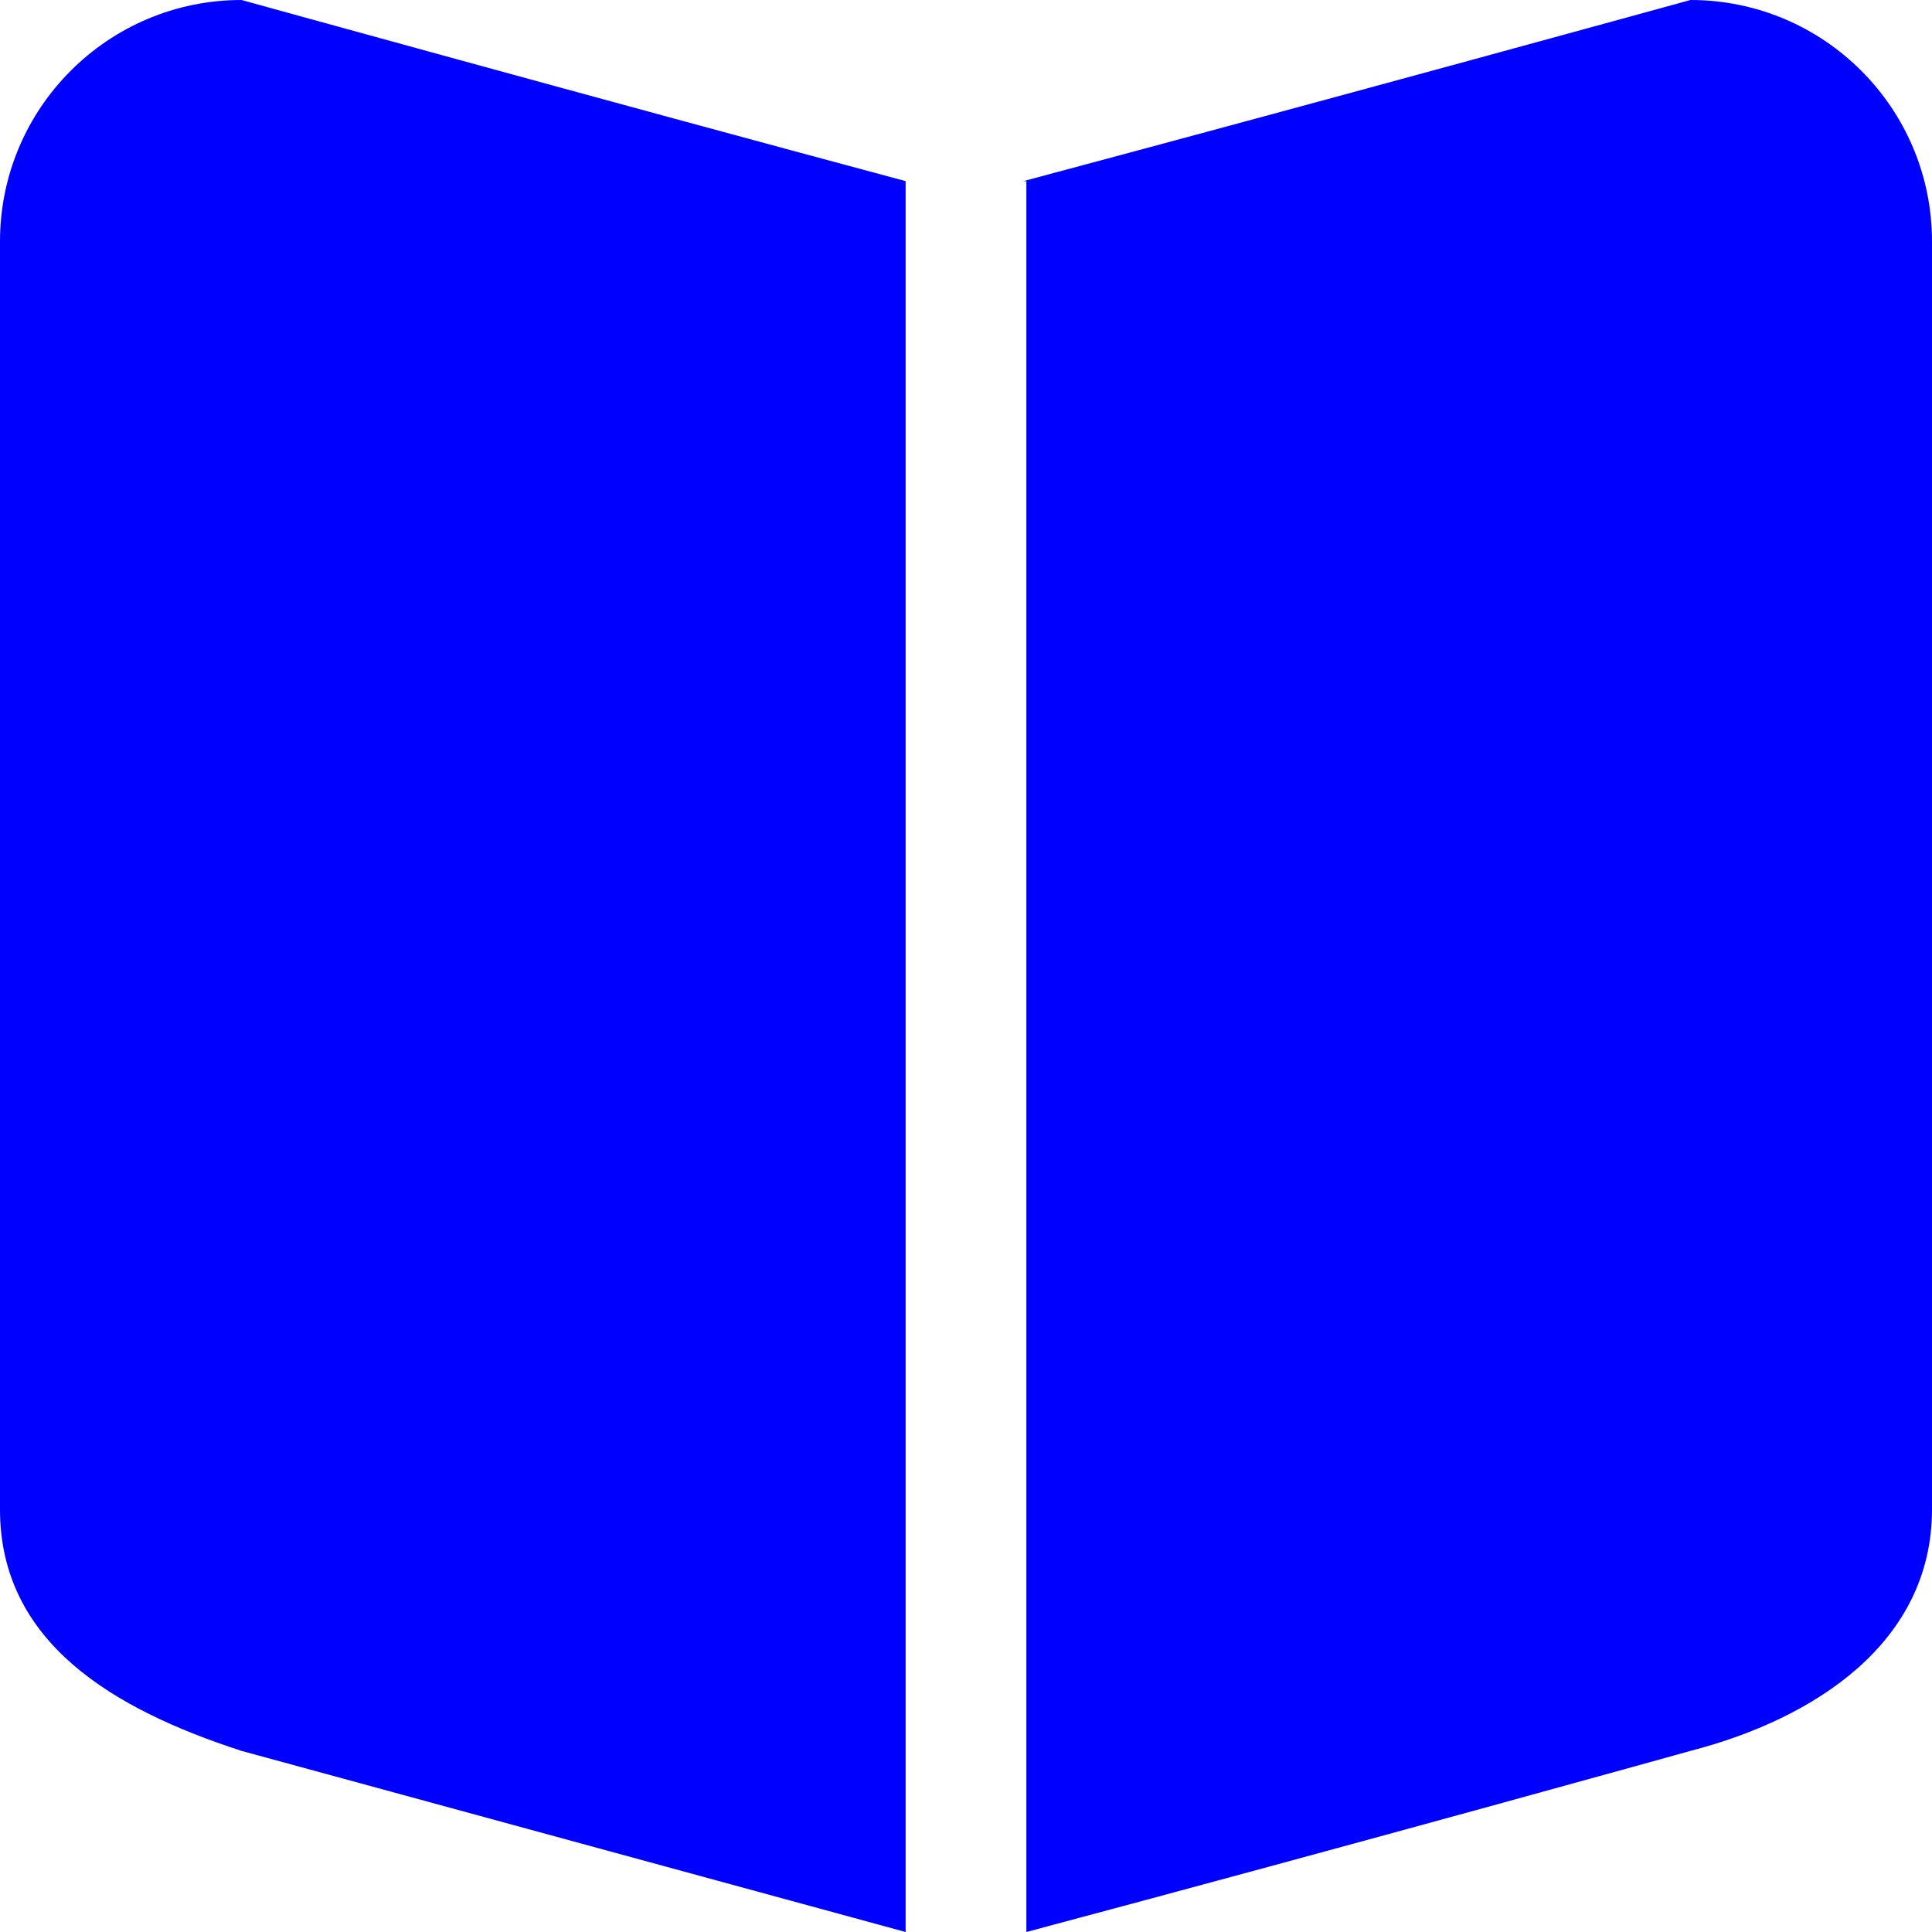
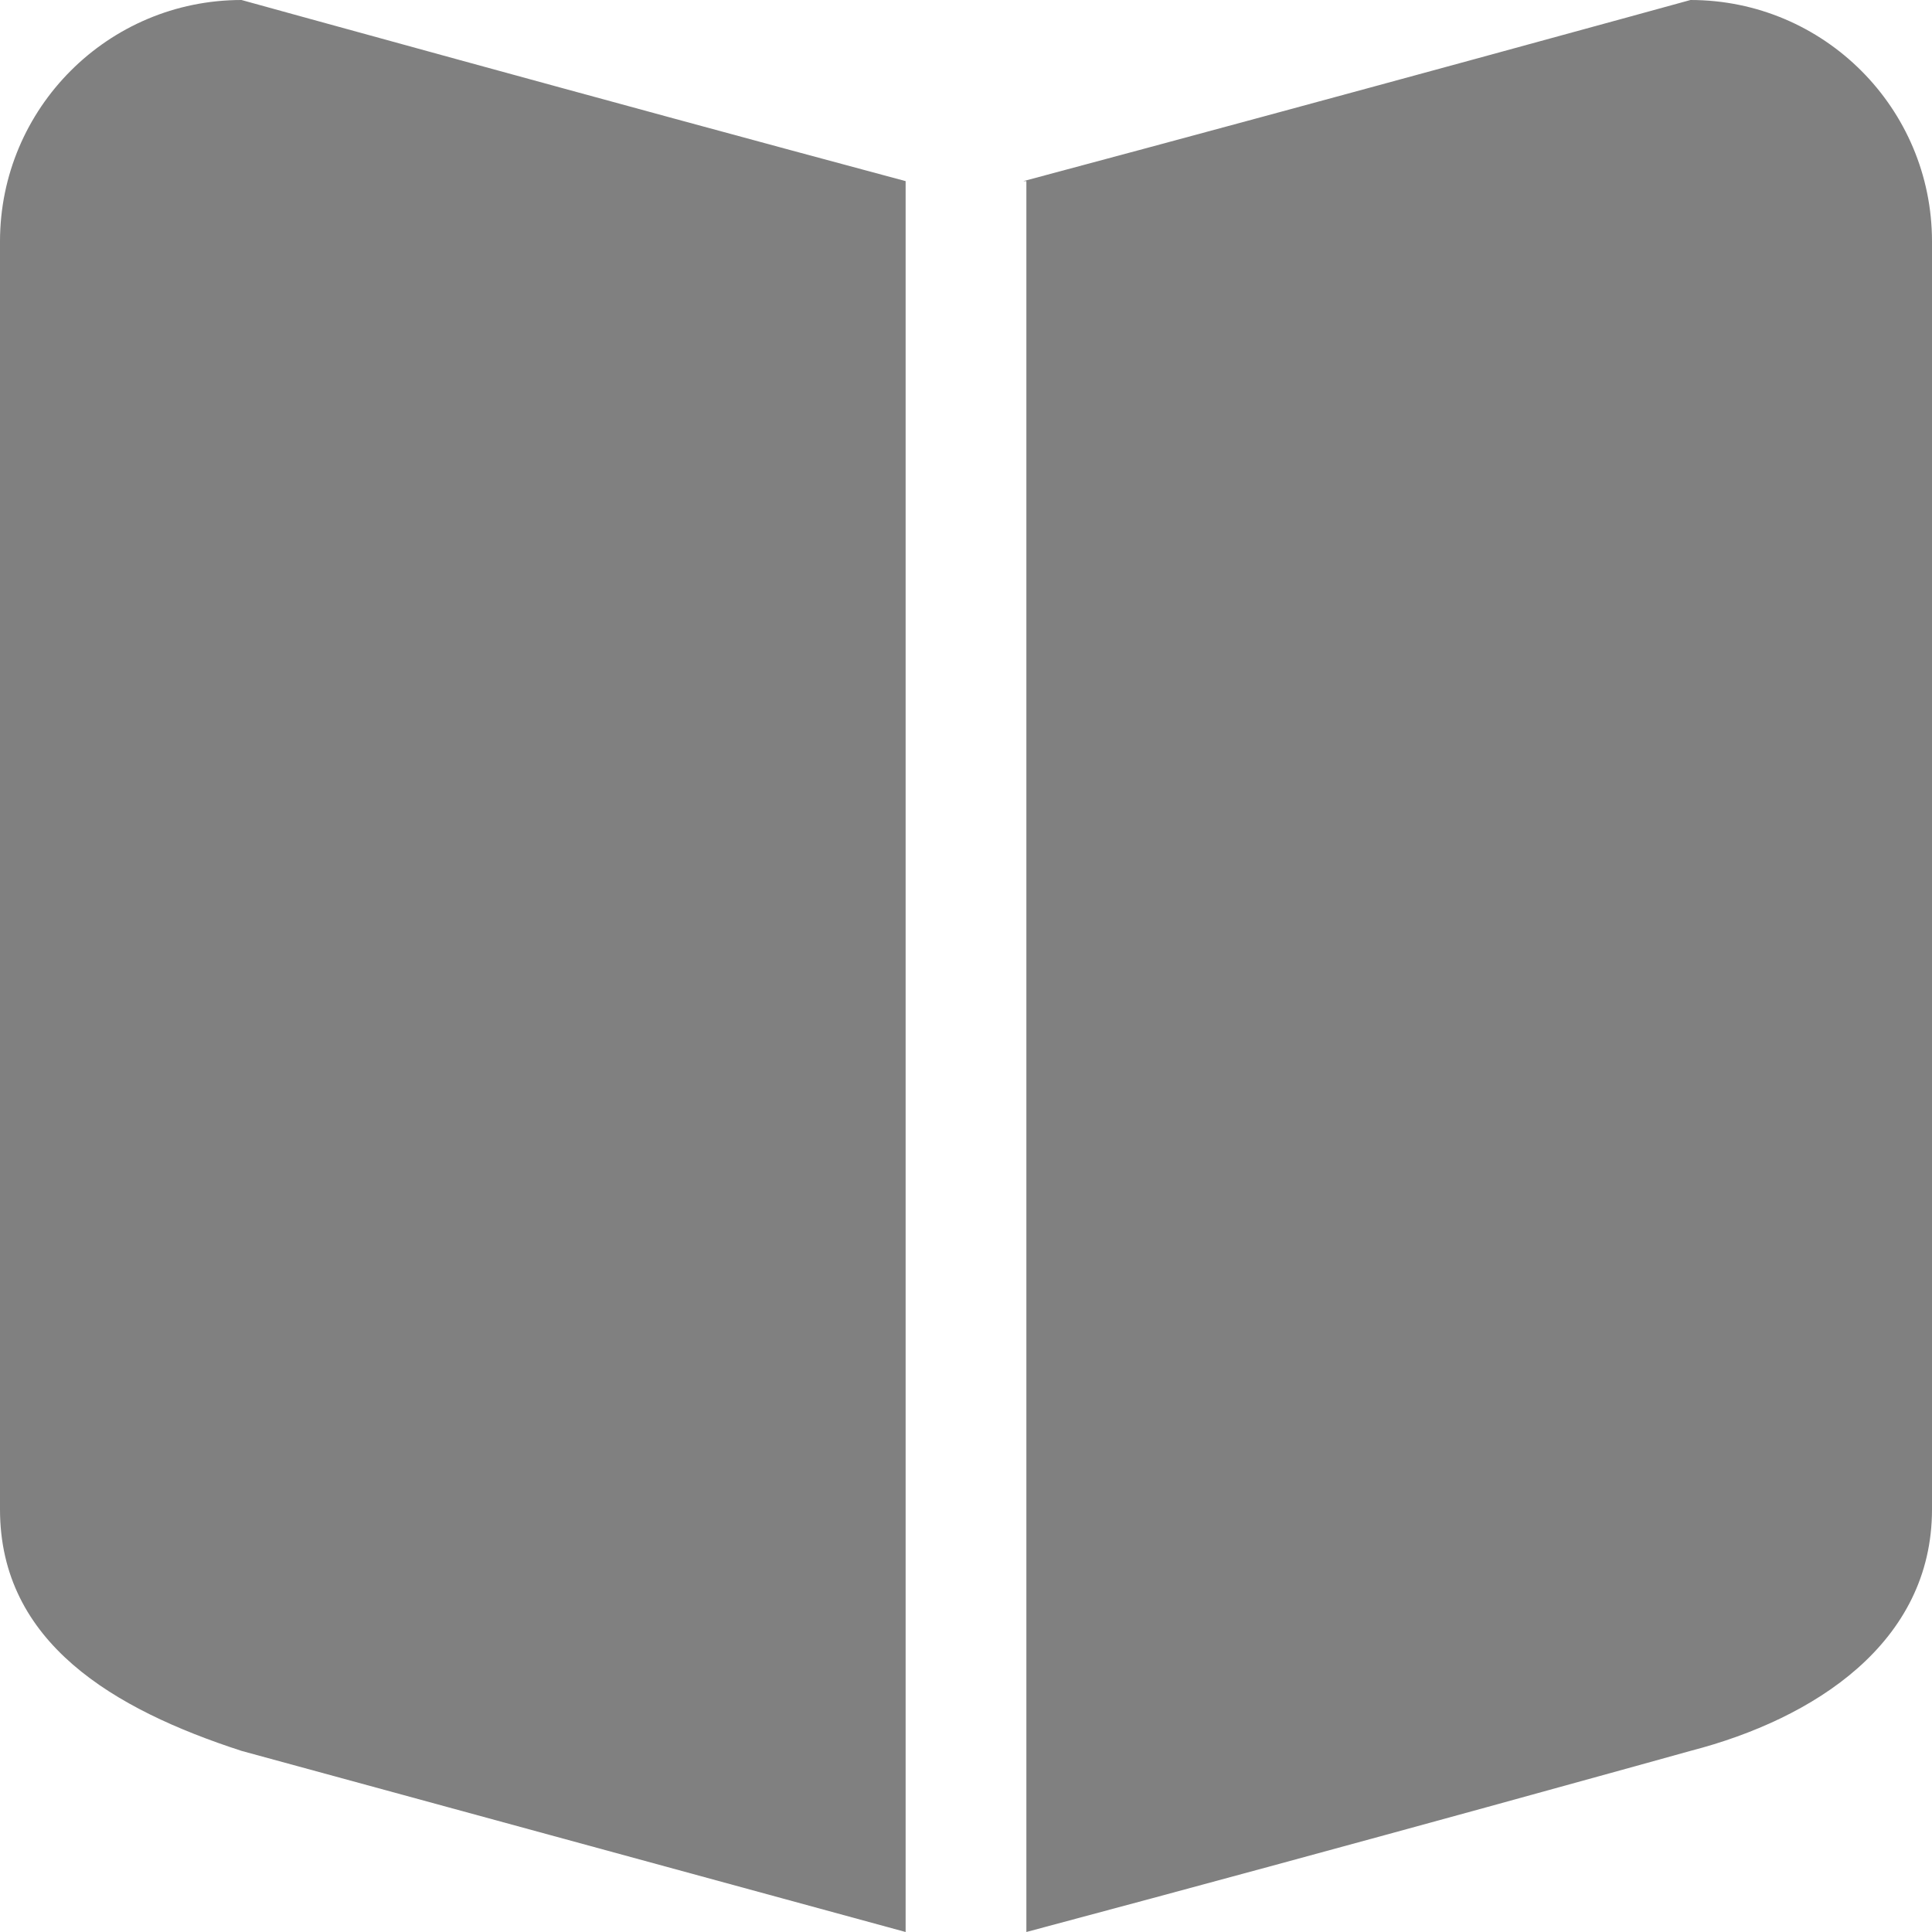
- <svg xmlns="http://www.w3.org/2000/svg" viewBox="0 0 32 32" version="1.1" fill="blue">
+ <svg xmlns="http://www.w3.org/2000/svg" viewBox="0 0 32 32" version="1.1" fill="gray">
  <g id="SVGRepo_bgCarrier" stroke-width="0" />
  <g id="SVGRepo_tracerCarrier" stroke-linecap="round" stroke-linejoin="round" />
  <g id="SVGRepo_iconCarrier">
    <defs> </defs>
    <g id="Page-1" stroke="none" stroke-width="1" fill="none" fill-rule="evenodd">
-       <g id="Icon-Set-Filled" transform="translate(-414, -101)" fill="blue">
+       <g id="Icon-Set-Filled" transform="translate(-414, -101)" fill="gray">
        <path d="M418,101 C415.791,101 414,102.791 414,105 L414,126 C414,128.209 415.885,129.313 418,130 L429,133 L429,104 C423.988,102.656 418,101 418,101 L418,101 Z M442,101 C442,101 436.212,102.594 430.951,104 L431,104 L431,133 C436.617,131.501 442,130 442,130 C444.053,129.469 446,128.209 446,126 L446,105 C446,102.791 444.209,101 442,101 L442,101 Z" id="book-album"> </path>
      </g>
    </g>
  </g>
</svg>
